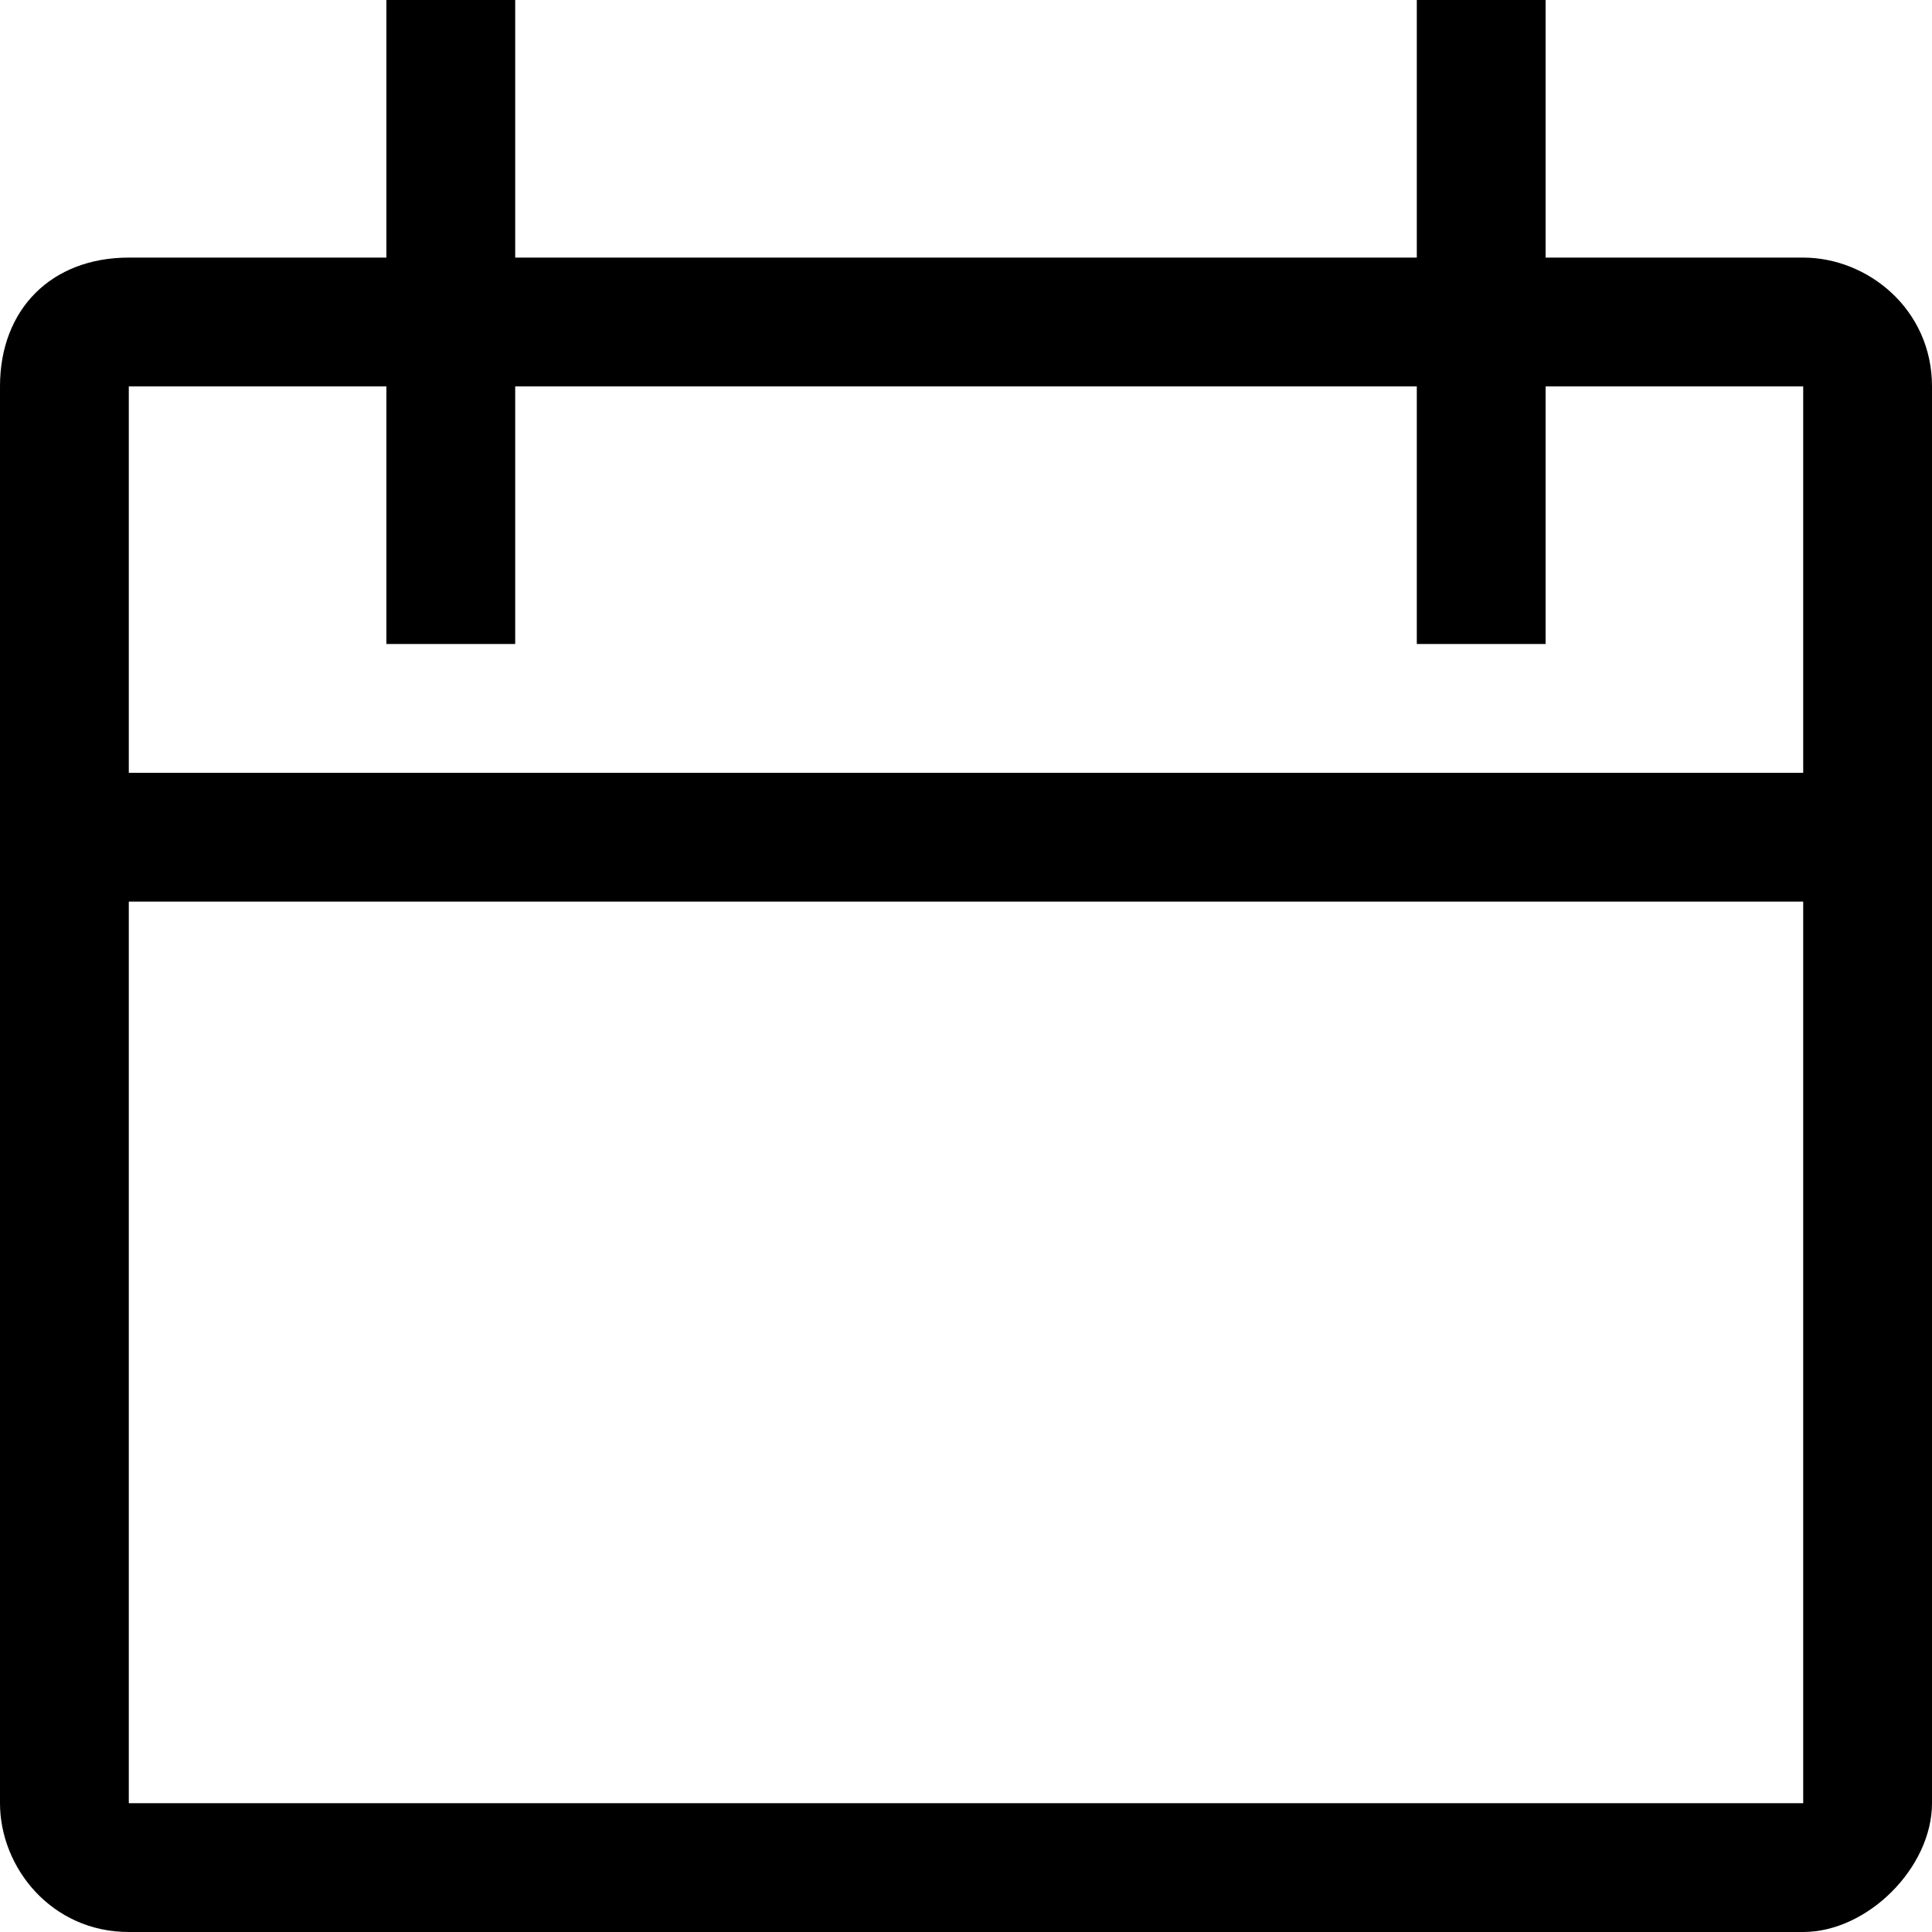
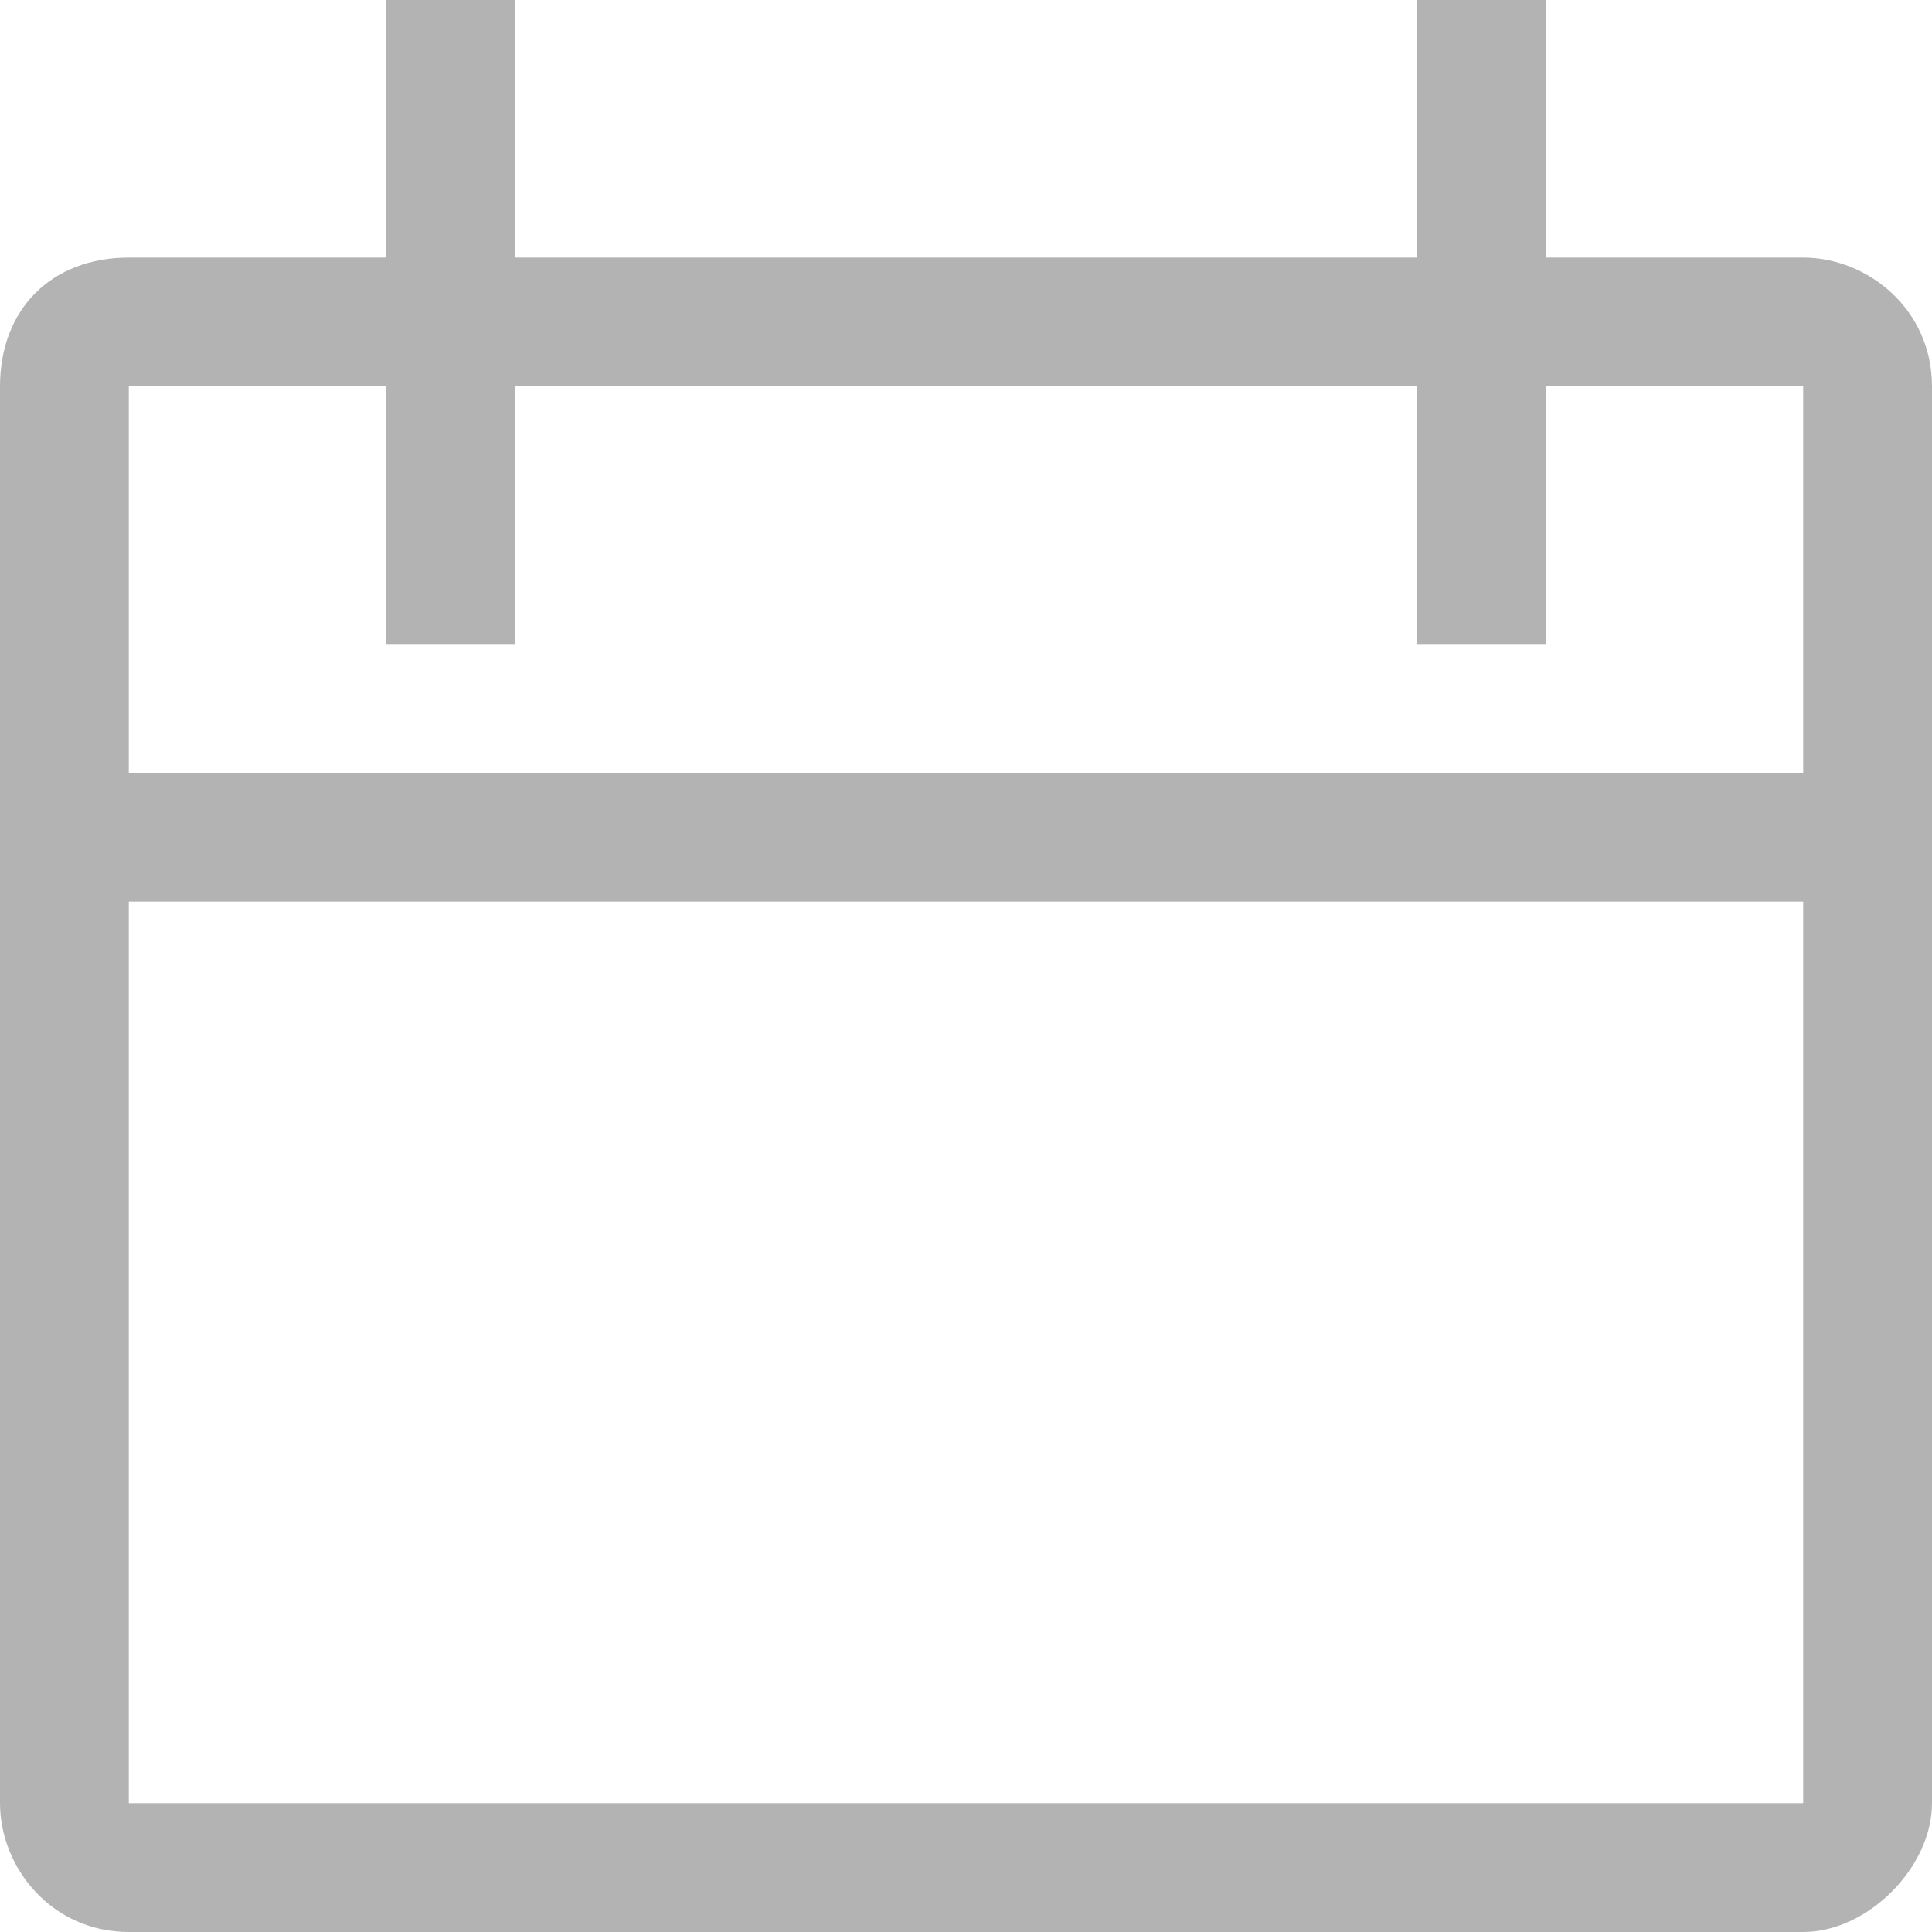
<svg xmlns="http://www.w3.org/2000/svg" width="15" height="15" viewBox="0 0 15 15" fill="none">
-   <path d="M14 2H12V0H11V2H4V0H3V2H1C0.4 2 0 2.4 0 3V6V7V14C0 14.5 0.4 15 1 15H14C14.5 15 15 14.5 15 14V7V6V3C15 2.4 14.5 2 14 2ZM14 14H1V7H14V14ZM1 6V3H3V5H4V3H11V5H12V3H14V6H1Z" fill="black" />
+   <path opacity="0.3" d="M14 2H12V0H11V2H4V0H3V2H1C0.4 2 0 2.4 0 3V6V7V14C0 14.5 0.4 15 1 15H14C14.5 15 15 14.5 15 14V7V6V3C15 2.4 14.5 2 14 2ZM14 14H1V7H14V14ZM1 6V3H3V5H4V3H11V5H12V3H14V6H1Z" fill="black" />
</svg>
